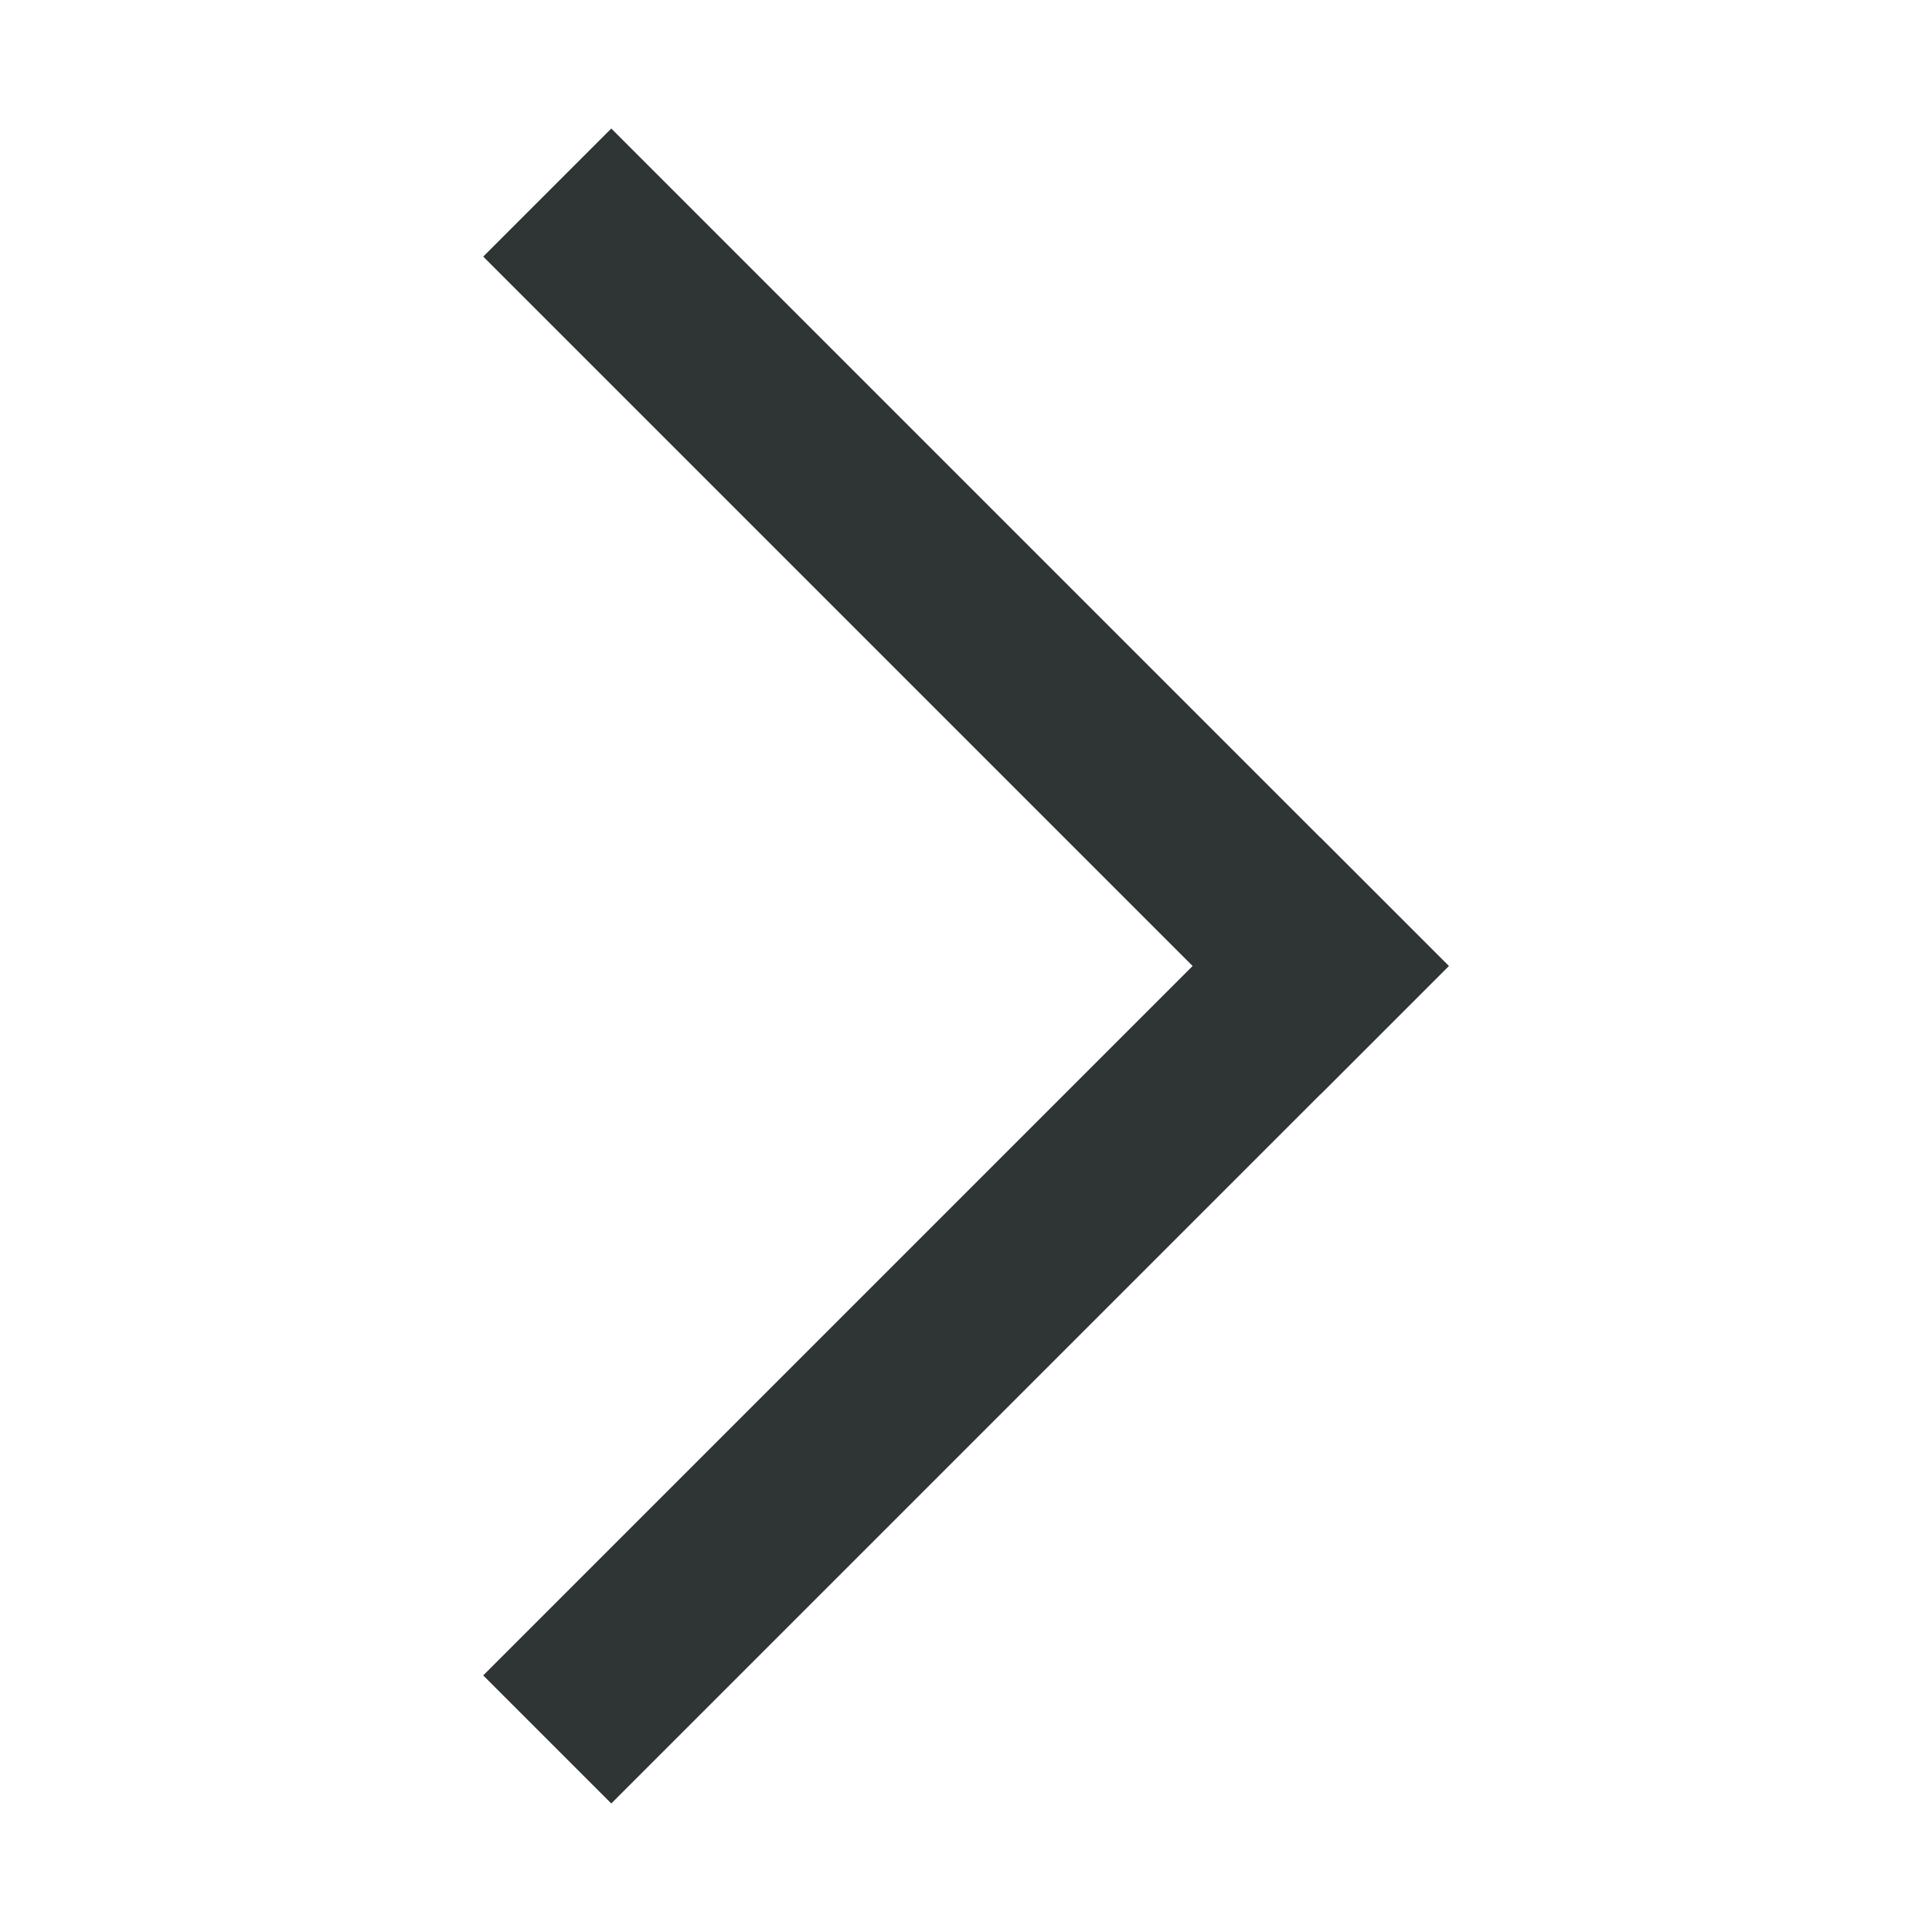
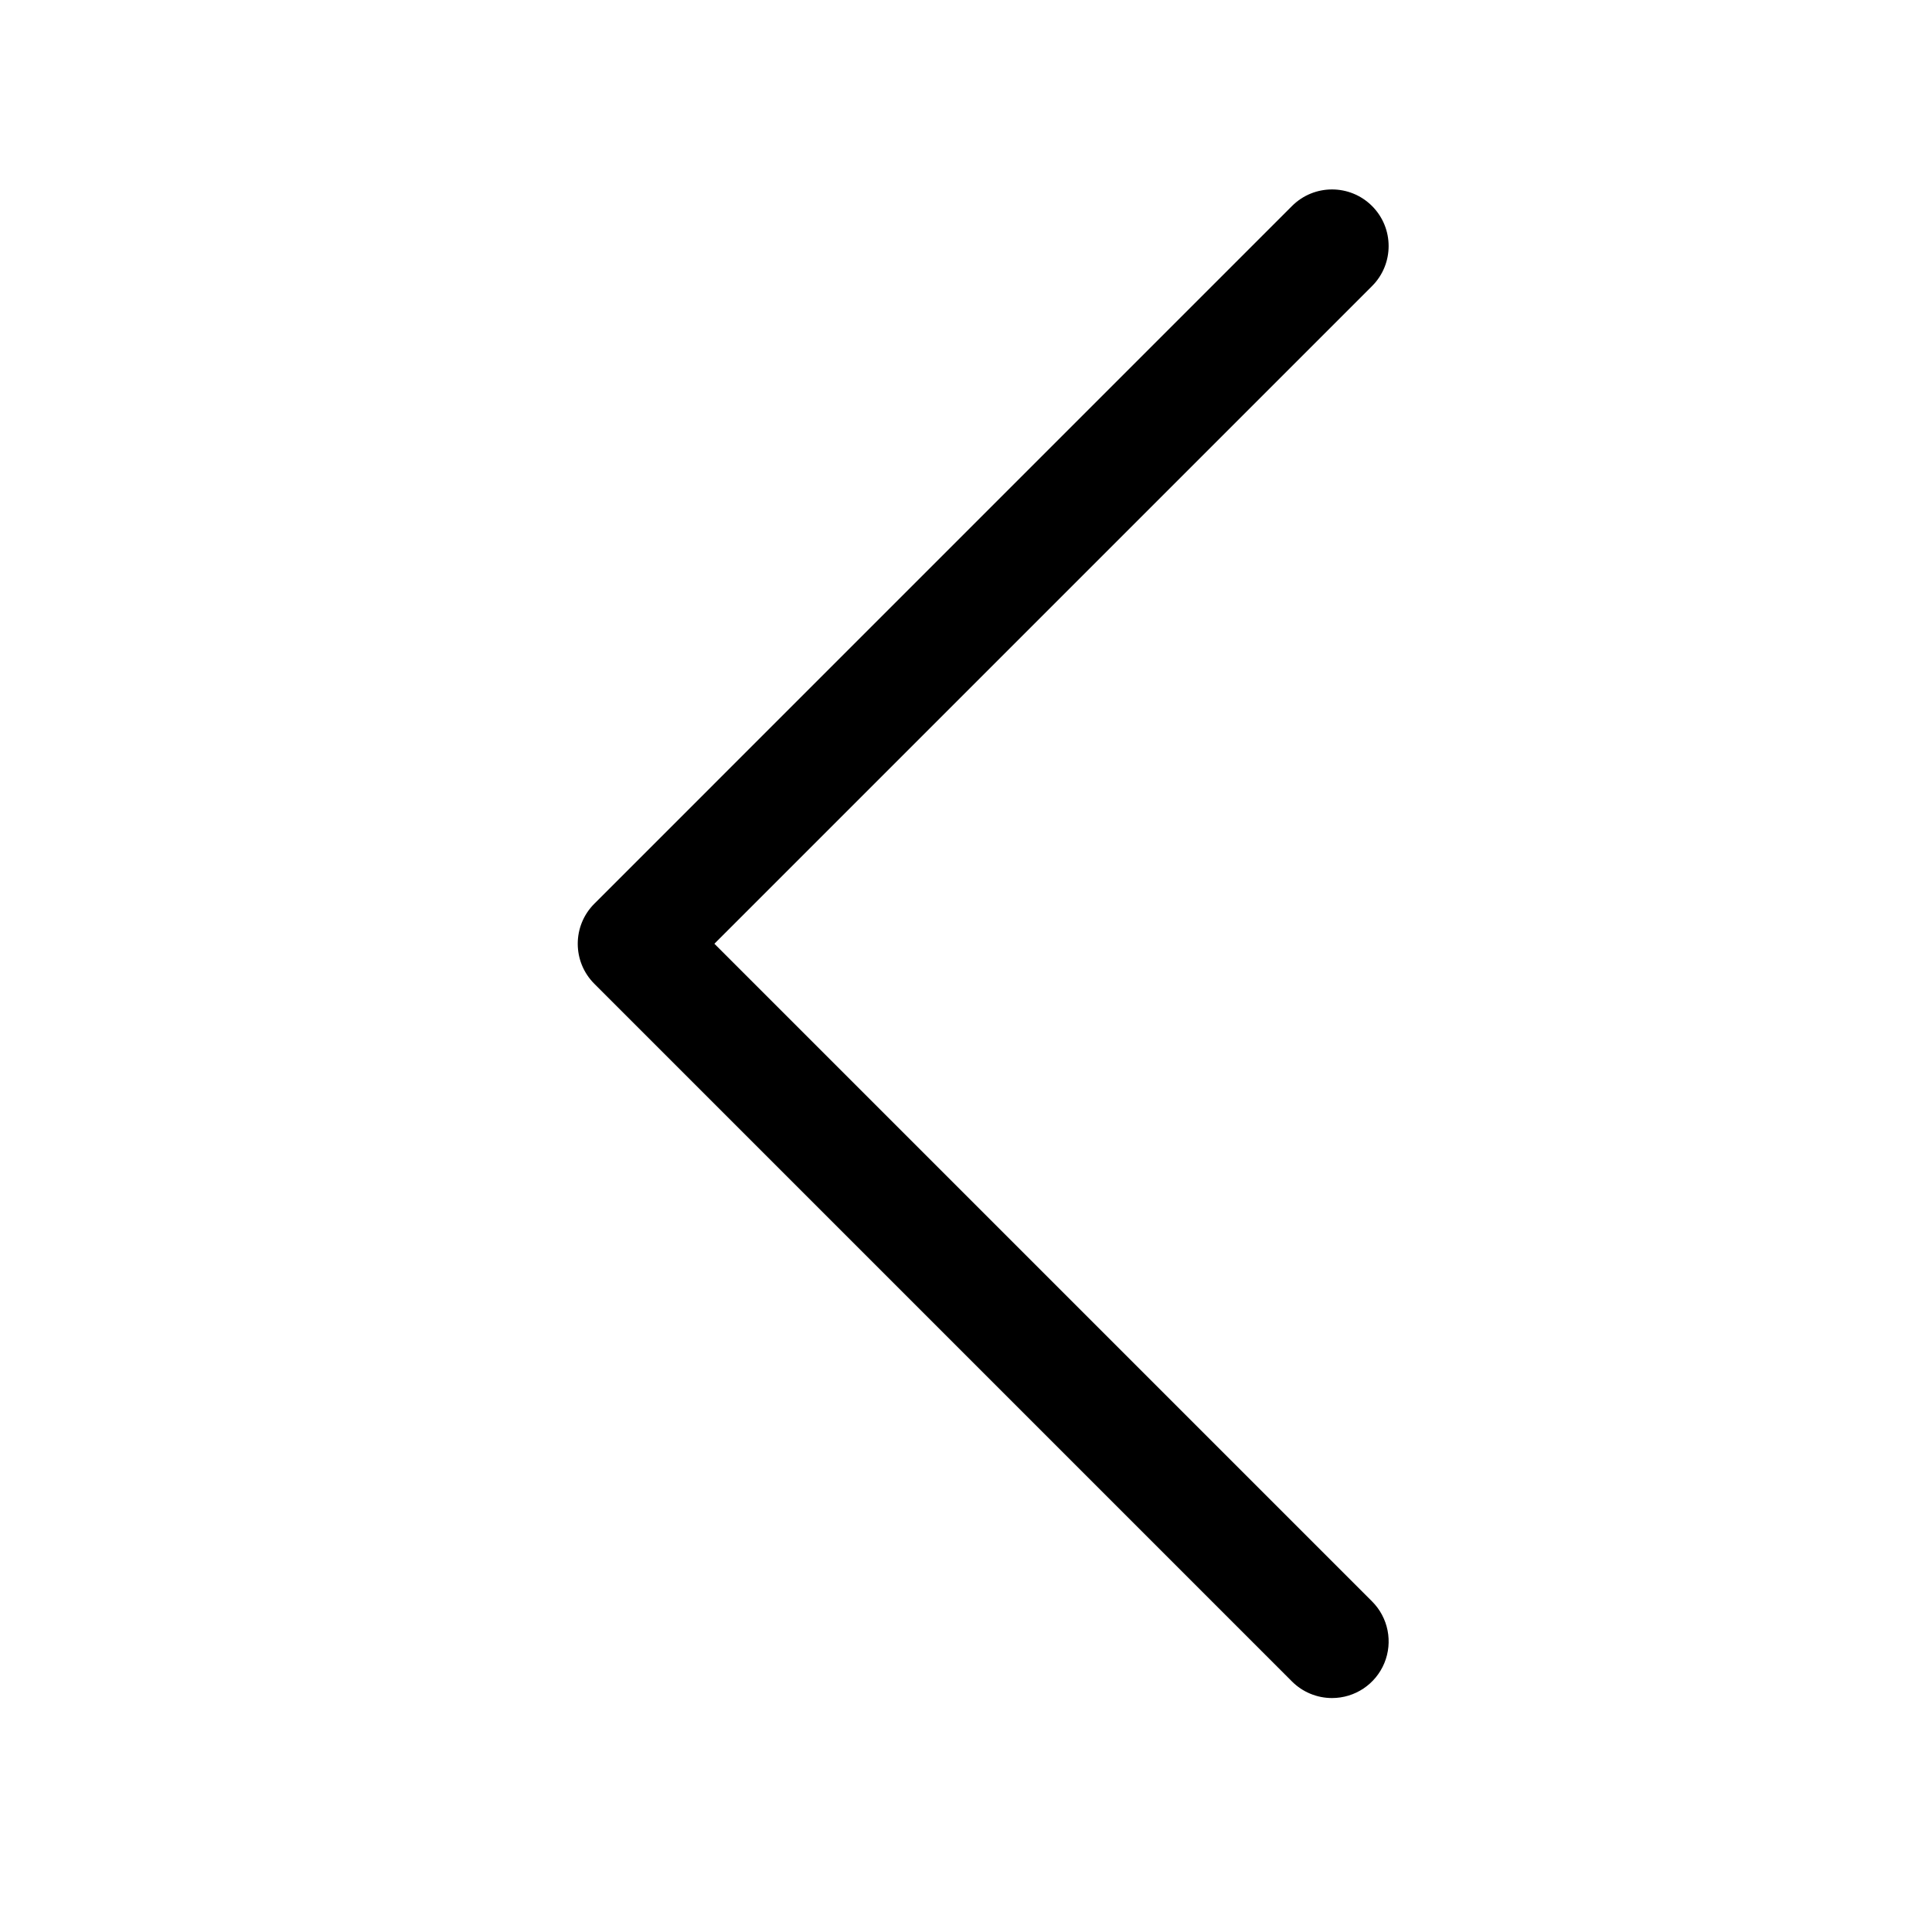
- <svg xmlns="http://www.w3.org/2000/svg" height="128px" id="Layer_1" style="enable-background:new 0 0 128 128;" version="1.1" viewBox="0 0 128 128" width="128px" xml:space="preserve">
-   <g>
-     <line style="fill:none;stroke:#2F3435;stroke-width:12;stroke-linecap:square;stroke-miterlimit:10;" x1="40.5" x2="87.5" y1="17" y2="64" />
-     <line style="fill:none;stroke:#2F3435;stroke-width:12;stroke-linecap:square;stroke-miterlimit:10;" x1="87.5" x2="40.5" y1="64" y2="111" />
+ <svg xmlns="http://www.w3.org/2000/svg" viewBox="0 0 512 512">
+   <g data-name="1" id="_1">
+     <path d="M353,450a15,15,0,0,1-10.61-4.39L157.5,260.71a15,15,0,0,1,0-21.21L342.39,54.6a15,15,0,1,1,21.22,21.21L189.32,250.1,363.61,424.39A15,15,0,0,1,353,450Z" />
  </g>
</svg>
